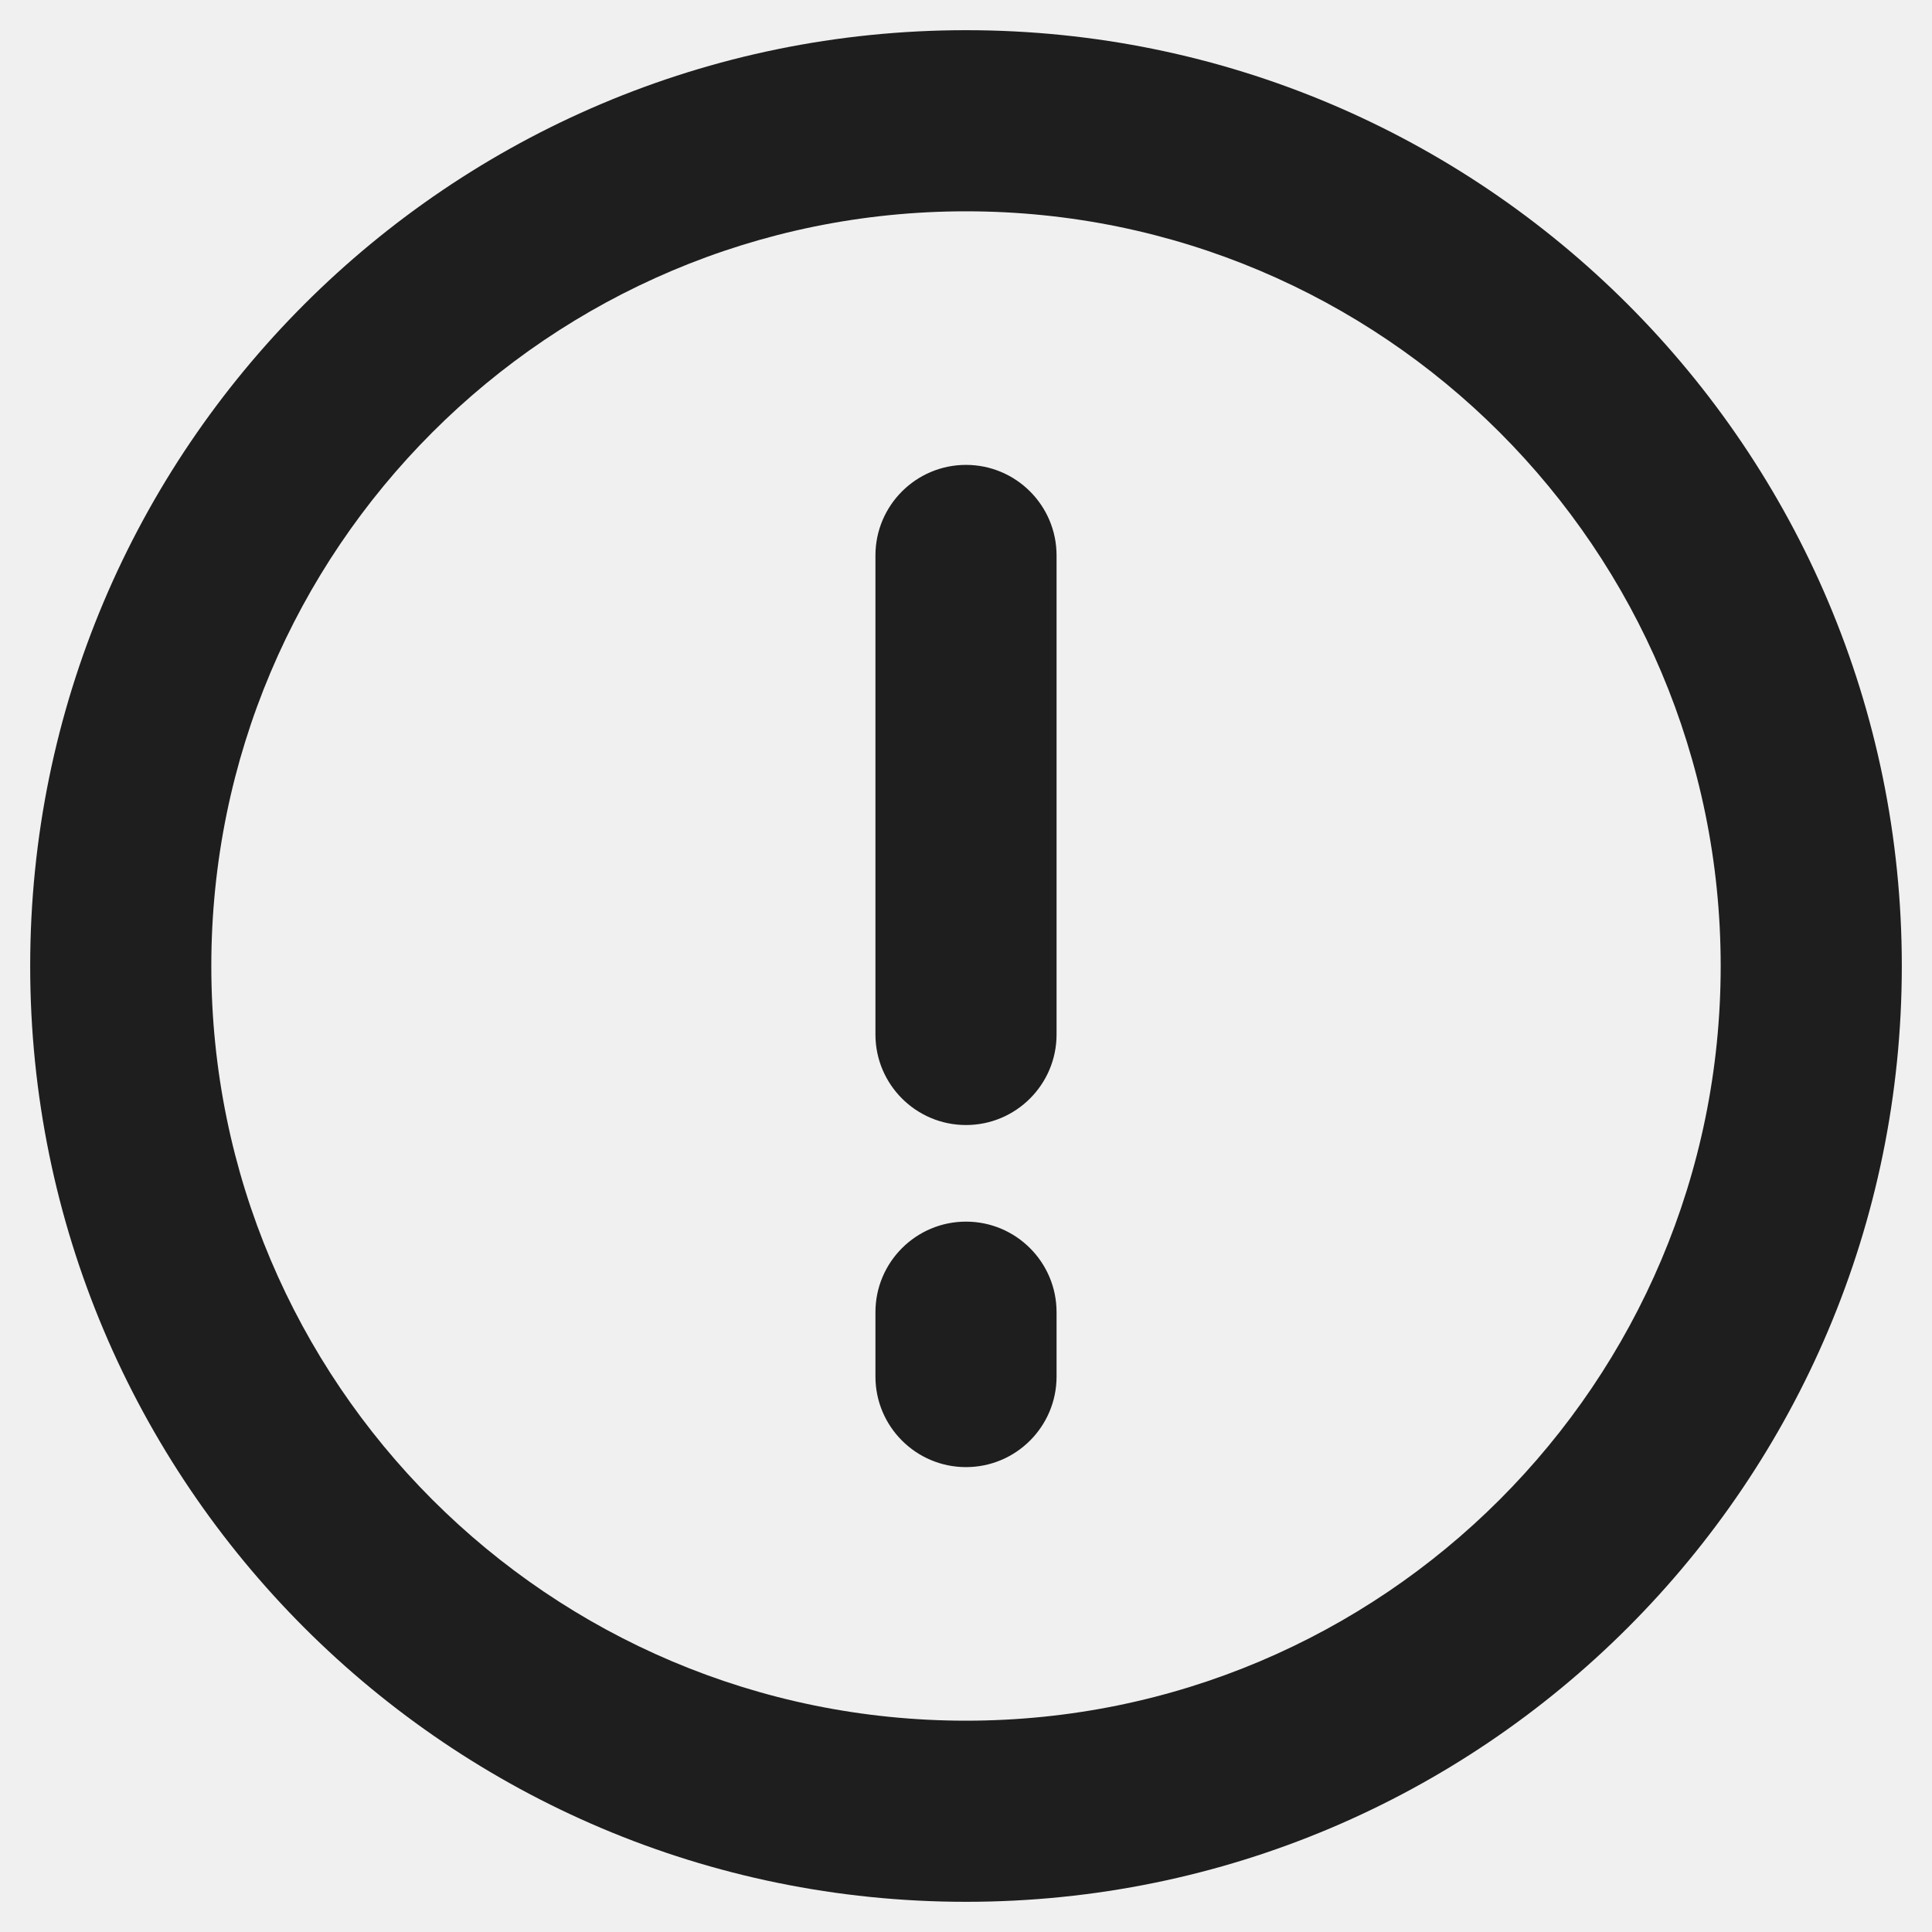
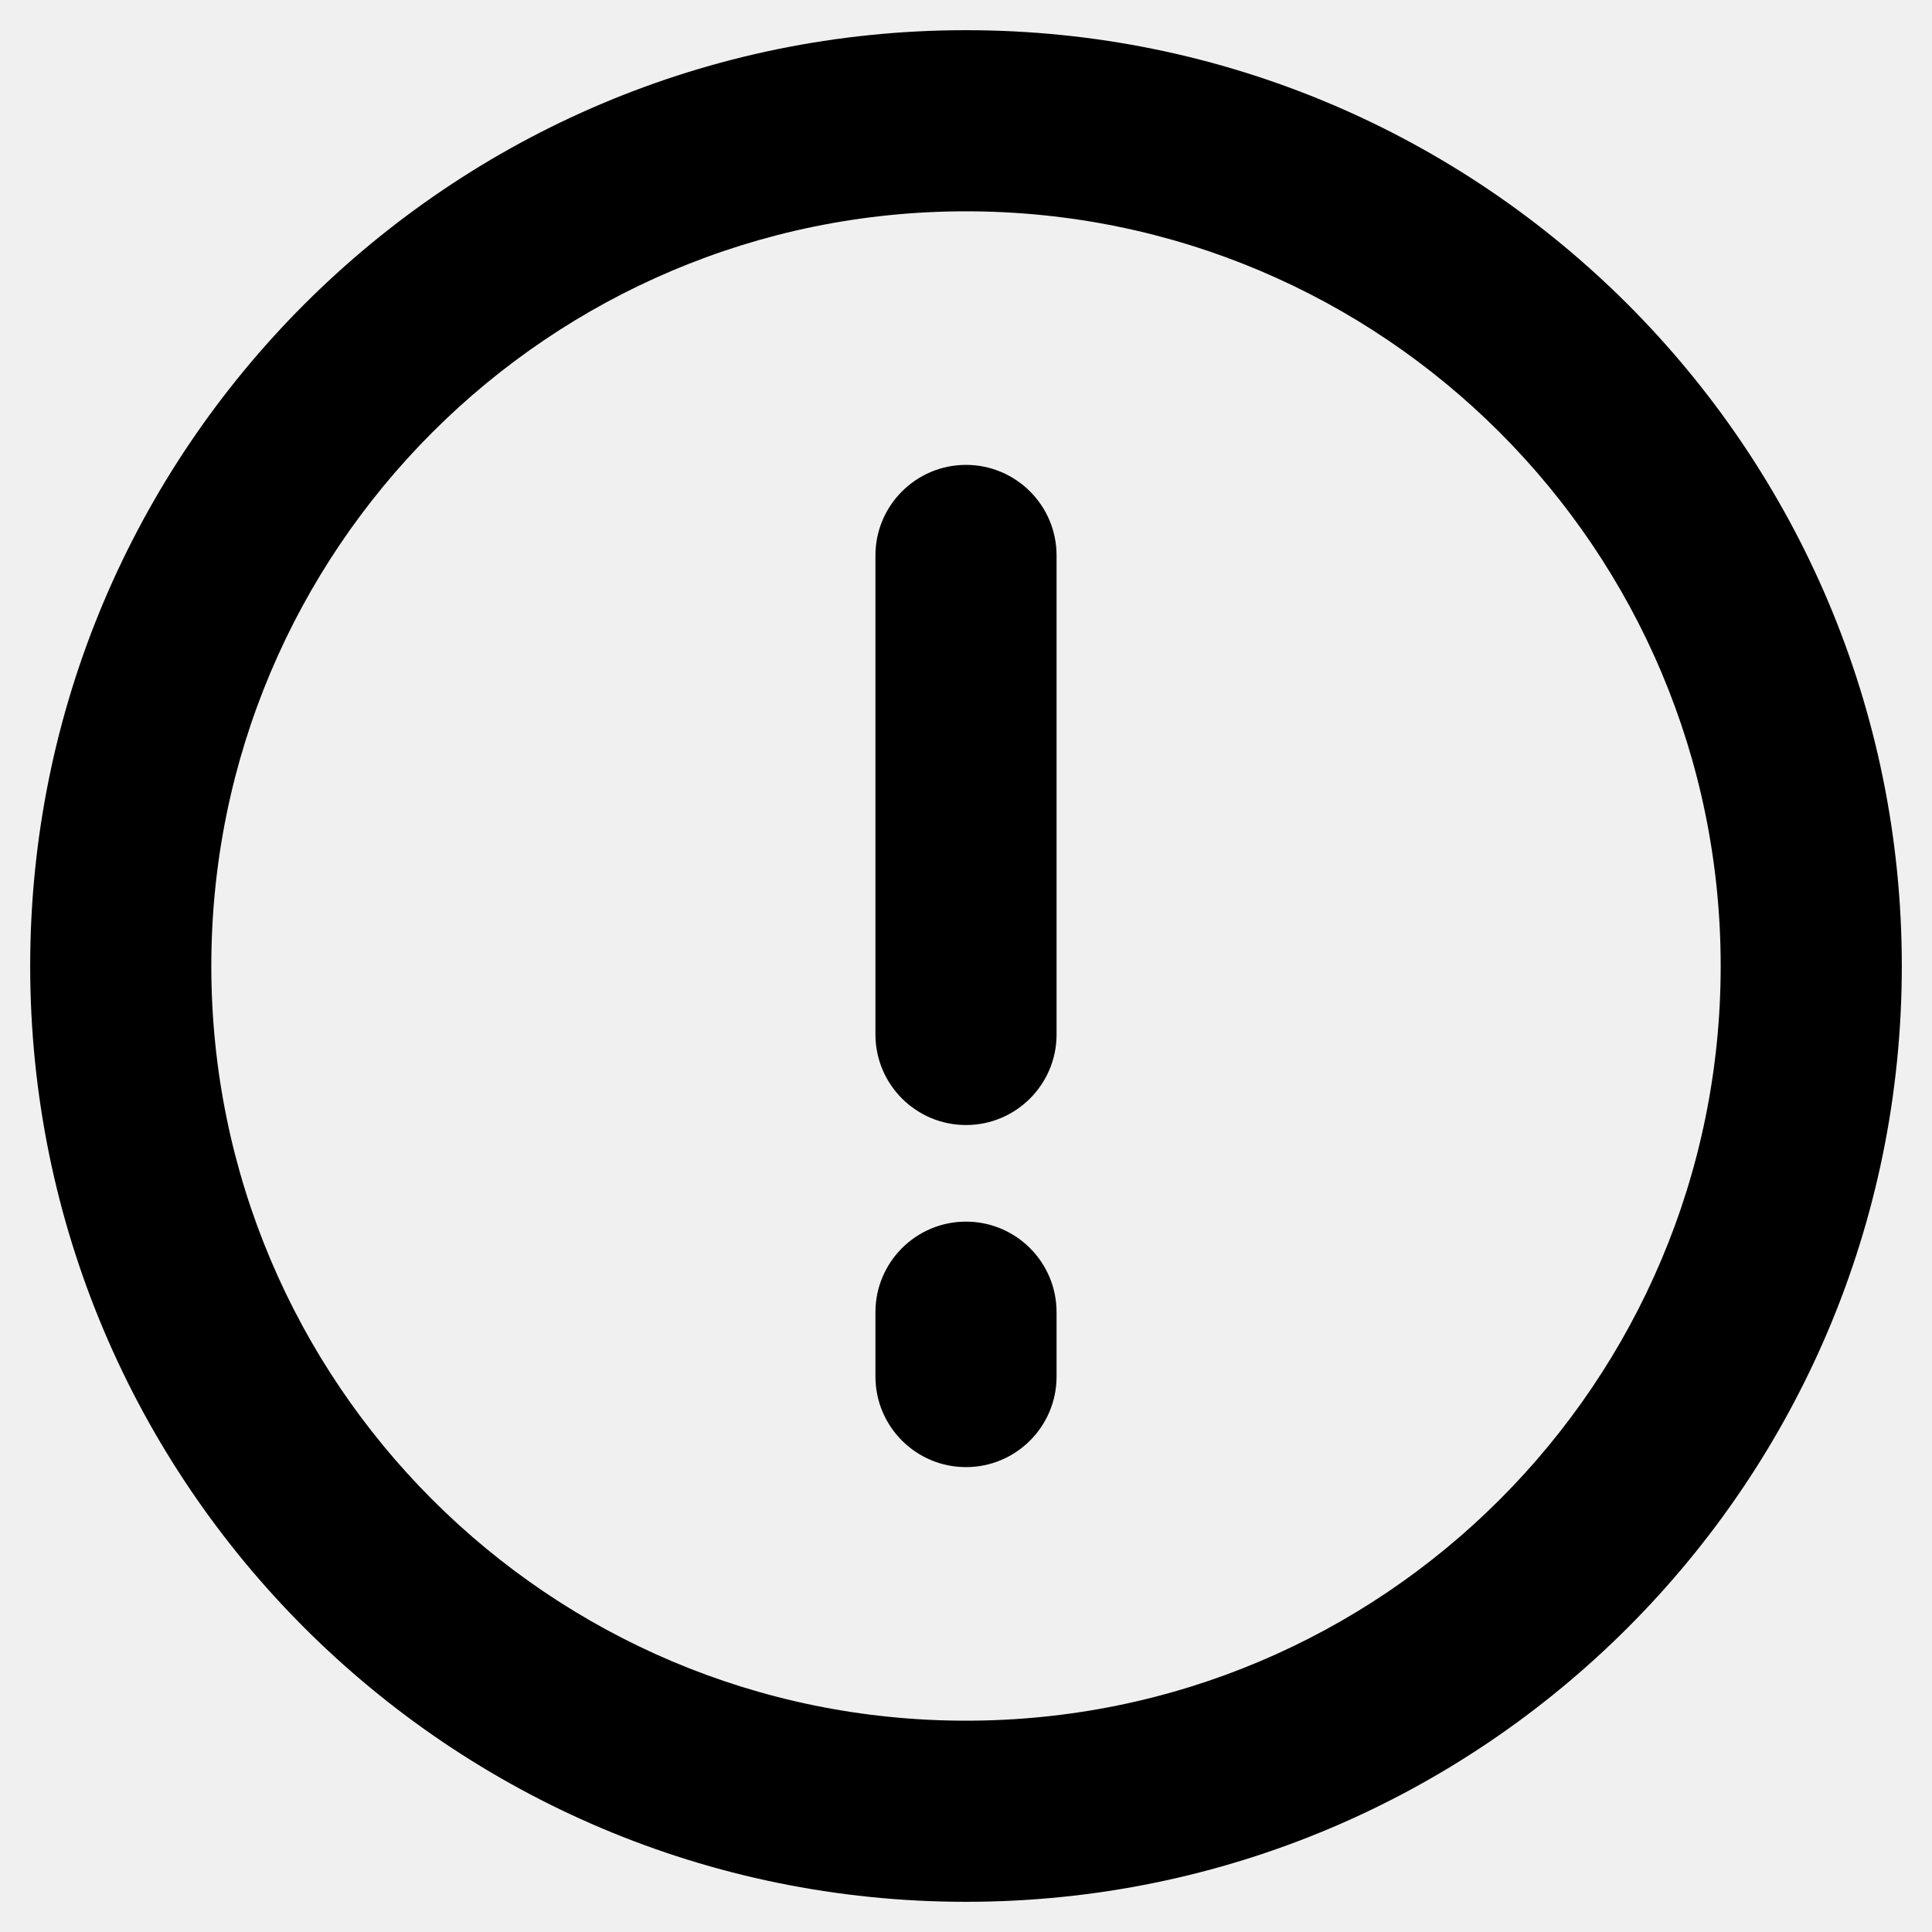
- <svg xmlns="http://www.w3.org/2000/svg" width="16" height="16" viewBox="0 0 16 16" fill="none">
+ <svg xmlns="http://www.w3.org/2000/svg" width="16" height="16">
  <g clip-path="url(#clip0_152_25)">
-     <path fill-rule="evenodd" clip-rule="evenodd" d="M1.75 8C1.75 4.548 4.548 1.75 8 1.75C11.452 1.75 14.25 4.548 14.25 8C14.25 11.452 11.452 14.25 8 14.25C4.548 14.25 1.75 11.452 1.75 8ZM8 0.25C3.72 0.25 0.25 3.72 0.25 8C0.25 12.28 3.72 15.75 8 15.75C12.28 15.75 15.75 12.28 15.75 8C15.75 3.72 12.28 0.25 8 0.25ZM7.25 11.4C7.25 11.814 7.586 12.15 8 12.15C8.414 12.15 8.75 11.814 8.75 11.4V10.867C8.75 10.453 8.414 10.117 8 10.117C7.586 10.117 7.25 10.453 7.25 10.867V11.4ZM7.25 8.567C7.25 8.981 7.586 9.317 8 9.317C8.414 9.317 8.75 8.981 8.75 8.567V4.6C8.75 4.186 8.414 3.85 8 3.85C7.586 3.85 7.25 4.186 7.25 4.6V8.567Z" fill="#1F1E1E" />
+     <path d="M7.25 11.4C7.25 11.814 7.586 12.15 8 12.15C8.414 12.15 8.75 11.814 8.75 11.4V10.867C8.75 10.453 8.414 10.117 8 10.117C7.586 10.117 7.25 10.453 7.25 10.867V11.4ZM7.25 8.567C7.25 8.981 7.586 9.317 8 9.317C8.414 9.317 8.75 8.981 8.75 8.567V4.6C8.75 4.186 8.414 3.85 8 3.85C7.586 3.85 7.25 4.186 7.25 4.6V8.567ZM8 0.25C3.72 0.25 0.25 3.72 0.25 8C0.25 12.28 3.72 15.75 8 15.75C12.28 15.75 15.75 12.28 15.75 8C15.75 3.72 12.28 0.25 8 0.25ZM1.75 8C1.75 4.548 4.548 1.75 8 1.75C11.452 1.75 14.25 4.548 14.25 8C14.25 11.452 11.452 14.25 8 14.25C4.548 14.25 1.75 11.452 1.75 8Z" />
  </g>
  <defs>
    <clipPath id="clip0_152_25">
-       <rect width="16" height="16" fill="white" />
+       <rect width="16" height="16" />
    </clipPath>
  </defs>
</svg>
